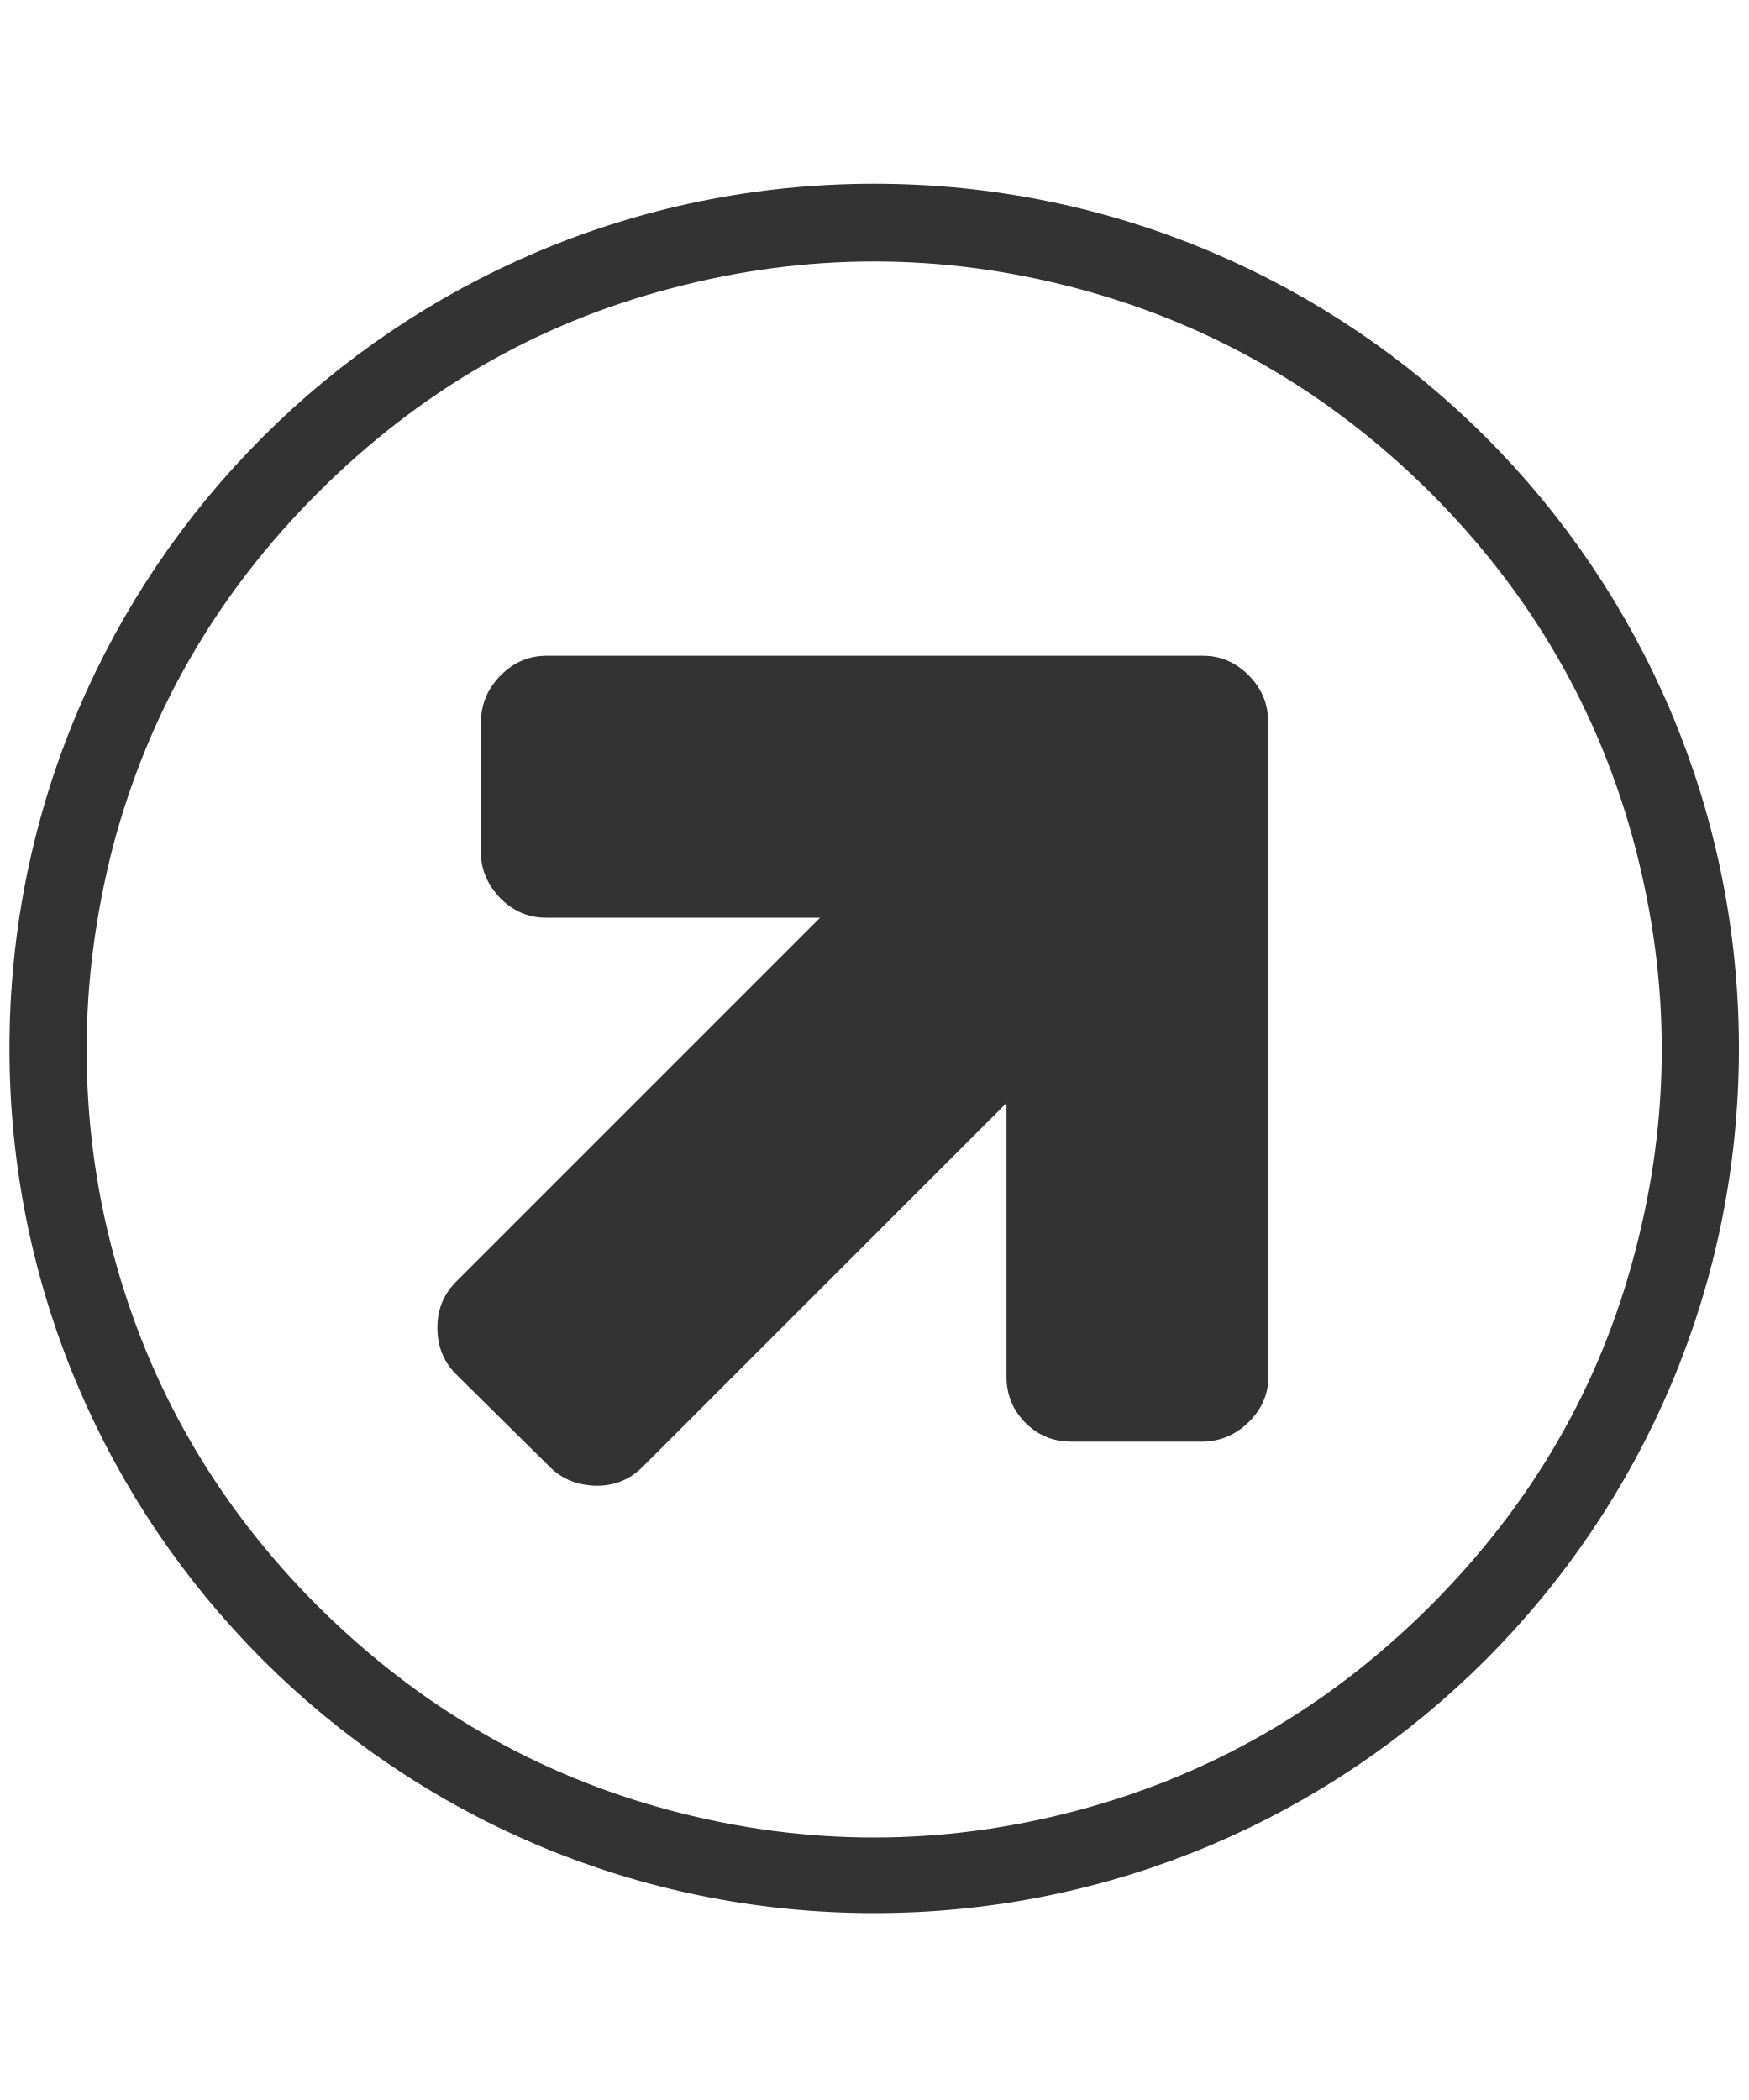
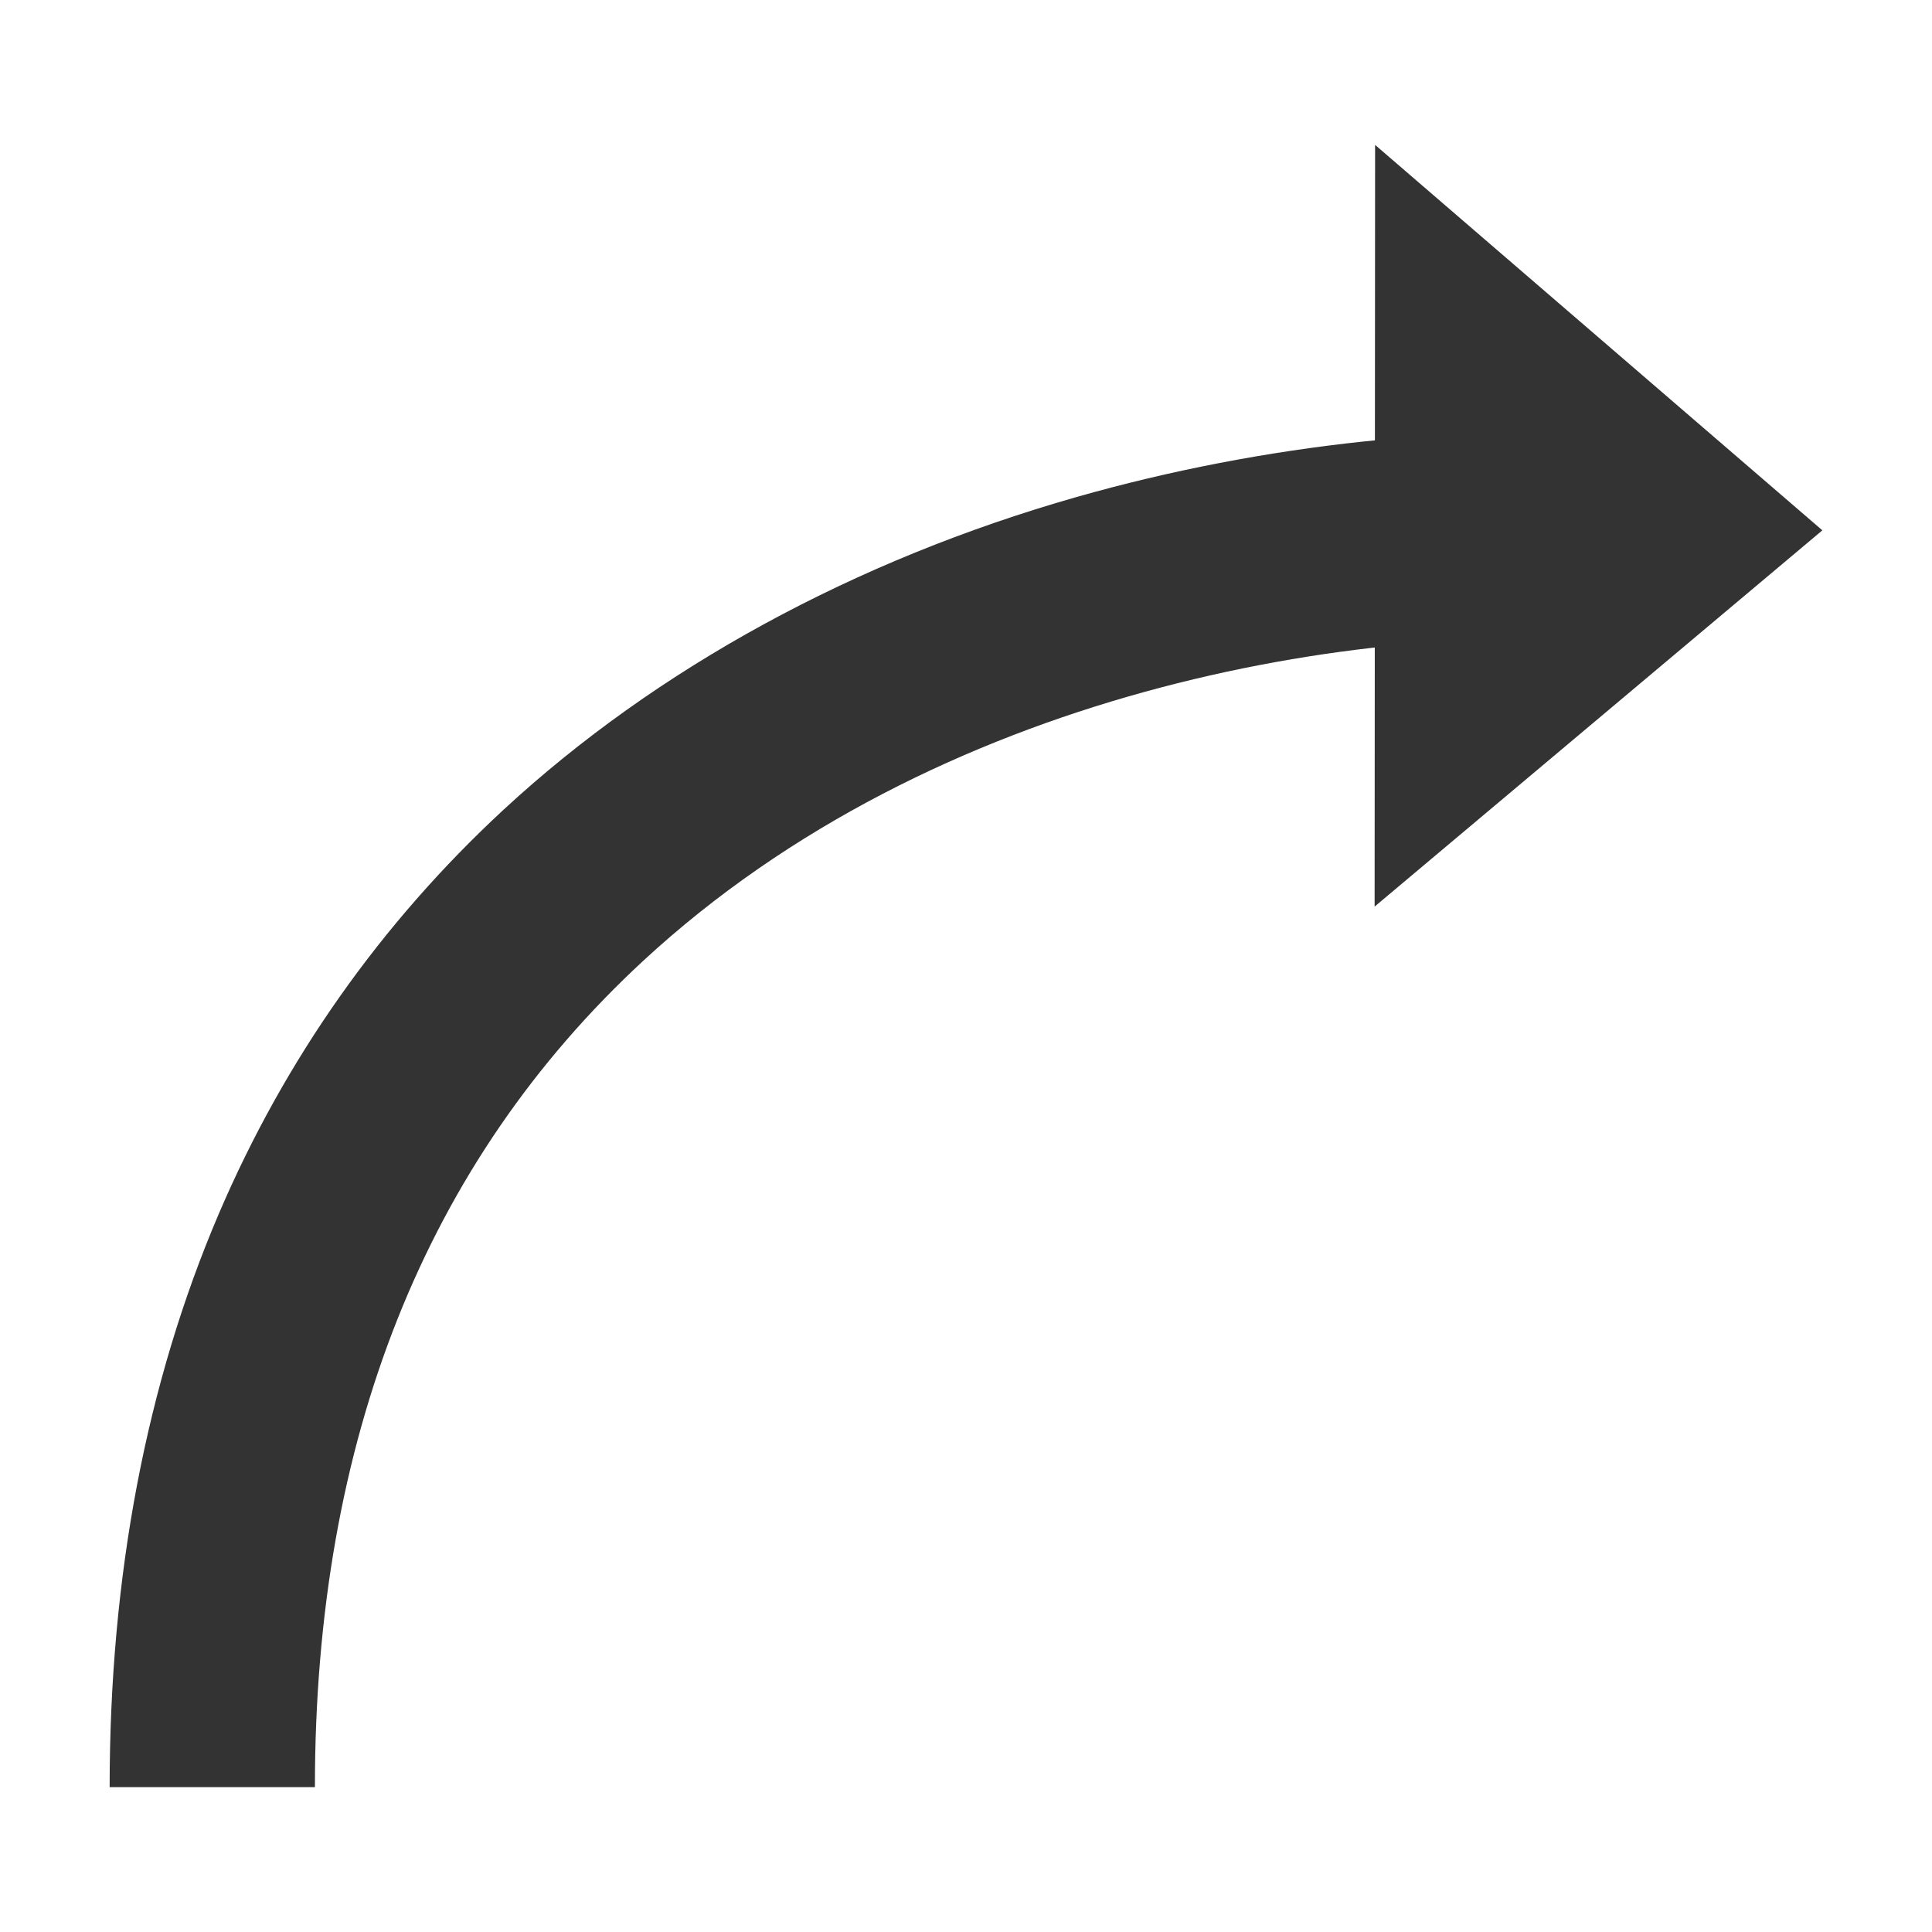
- <svg xmlns="http://www.w3.org/2000/svg" version="1.1" id="Layer_1" x="0px" y="0px" viewBox="-333 301 333 400" style="enable-background:new -333 301 333 400;" xml:space="preserve">
+ <svg xmlns="http://www.w3.org/2000/svg" version="1.1" id="Layer_1" x="0px" y="0px" viewBox="-244.5 566 400 400" style="enable-background:new -244.5 566 400 400;" xml:space="preserve">
  <style type="text/css">
- 	.st0{fill:none;stroke:#902C21;stroke-width:9;stroke-linejoin:bevel;}
- 	.st1{display:none;fill:none;stroke:#902C21;stroke-width:9;stroke-linejoin:bevel;}
- 	.st2{fill:#333333;}
- 	.st3{fill:none;stroke:#333333;stroke-width:10;stroke-miterlimit:10;}
+ 	.st0{fill:#333333;}
</style>
-   <path class="st0" d="M105.7,117.5" />
-   <path class="st1" d="M-156.5,494.5c117.1-100.2,208.4-229.6,262.6-377l48.4,116.8l-48.8-116.8l-116.8,48.4" />
-   <path class="st1" d="M154.5,117.5C37.4,217.7-53.9,347.1-108.1,494.5l-48.4-116.9l48.8,116.8L9.1,446" />
  <g>
-     <polygon class="st2" points="-164,469.9 -246,554.9 -219,580.4 -135,498.4 -135,569.4 -98.5,569.4 -98.5,431.4 -233.5,431.4    -235,469.4  " />
-     <g id="XMLID_1_">
-       <g>
-         <path class="st2" d="M-16.5,500.9c0,12.9-1.7,25.7-5.1,38.6c-6.7,25.7-19.7,48.1-39,67.4c-19.2,19.2-41.7,32.2-67.4,39     s-51.4,6.8-77.1,0s-48.1-19.8-67.4-39c-19.2-19.2-32.2-41.7-39-67.4c-3.4-12.8-5-25.7-5-38.6s1.7-25.7,5-38.6     c6.8-25.7,19.8-48.2,39-67.4c19.3-19.3,41.7-32.3,67.4-39c25.7-6.8,51.4-6.8,77.1,0c25.7,6.8,48.2,19.8,67.4,38.9     c19.3,19.3,32.2,41.7,39,67.4C-18.2,475.2-16.5,488-16.5,500.9 M-91.5,438.3v-0.1c0-3.3-1.3-6.2-3.7-8.6     c-2.5-2.5-5.4-3.7-8.7-3.7H-129h-99.9c-3.3,0-6.2,1.2-8.7,3.7s-3.7,5.4-3.8,8.7v25.1c0,3.3,1.3,6.2,3.7,8.7     c2.5,2.5,5.4,3.7,8.7,3.7h52.2l-69.3,69.3c-2.4,2.4-3.6,5.3-3.6,8.8s1.2,6.5,3.5,8.8l17.9,17.7c2.4,2.4,5.3,3.5,8.9,3.6     c3.5,0,6.4-1.2,8.8-3.6l69.3-69.3v52.1c0,3.5,1.2,6.4,3.6,8.8c2.4,2.4,5.3,3.6,8.8,3.6h25.1c3.3-0.1,6.2-1.3,8.7-3.8     c2.5-2.5,3.7-5.4,3.7-8.7l-0.1-99.7V438.3 M-6.5,500.9c0-13.7-1.8-27.5-5.4-41.1c-7.2-27.3-21.1-51.5-41.5-71.9     s-44.6-34.3-72-41.5c-27.2-7.2-54.9-7.2-82.2,0c-27.3,7.2-51.5,21.2-71.9,41.6c-20.4,20.4-34.4,44.6-41.6,71.9     c-3.6,13.6-5.4,27.5-5.4,41.1c0,13.7,1.8,27.5,5.4,41.1c7.2,27.4,21.2,51.5,41.6,71.9c20.4,20.4,44.6,34.4,71.9,41.6     s55,7.2,82.2,0c27.3-7.2,51.5-21.2,71.9-41.6c20.4-20.4,34.4-44.7,41.6-71.9C-8.3,528.4-6.5,514.6-6.5,500.9L-6.5,500.9z      M-101.5,438.3v25.1v99.8c0,0.5-0.1,0.9-0.8,1.6c-0.7,0.7-1.1,0.8-1.8,0.8h-25c-0.8,0-1.2-0.2-1.7-0.7s-0.7-0.9-0.7-1.7v-52.1     l0-24.2l-17,17.1l-69.3,69.3c-0.4,0.4-0.7,0.6-1.7,0.6c-1.2,0-1.5-0.4-1.8-0.6l-17.7-17.7c-0.3-0.3-0.6-0.7-0.6-1.8     c0-1,0.3-1.3,0.6-1.7l69.4-69.2l17-17.1h-24.1h-52.2c-0.3,0-0.8,0-1.6-0.8c-0.7-0.7-0.8-1.2-0.8-1.7v-25c0-0.5,0.1-0.9,0.8-1.7     c0.8-0.8,1.2-0.8,1.6-0.8h99.9h25.1h0.1h0.1c0.3,0,0.7,0,1.5,0.8c0.8,0.8,0.8,1.2,0.8,1.5L-101.5,438.3L-101.5,438.3     L-101.5,438.3z" />
-       </g>
+     <g>
+       <path class="st0" d="M-221.8,936c0-43.7,7.6-83.6,22.6-118.7c13.7-32,33.5-60.1,59-83.7c31.6-29.2,72.6-51.6,118.6-64.7    c38.6-11,80.6-15.5,118.3-12.5l-3.4,42.5c-56.6-4.5-144.1,10.1-204.6,66c-45.1,41.7-68,99.2-68,171.1H-221.8z" />
    </g>
-     <circle class="st3" cx="-166.5" cy="500.7" r="159.7" />
+     <polygon class="st0" points="40.1,753.7 132.8,675.8 40.2,596  " />
  </g>
</svg>
